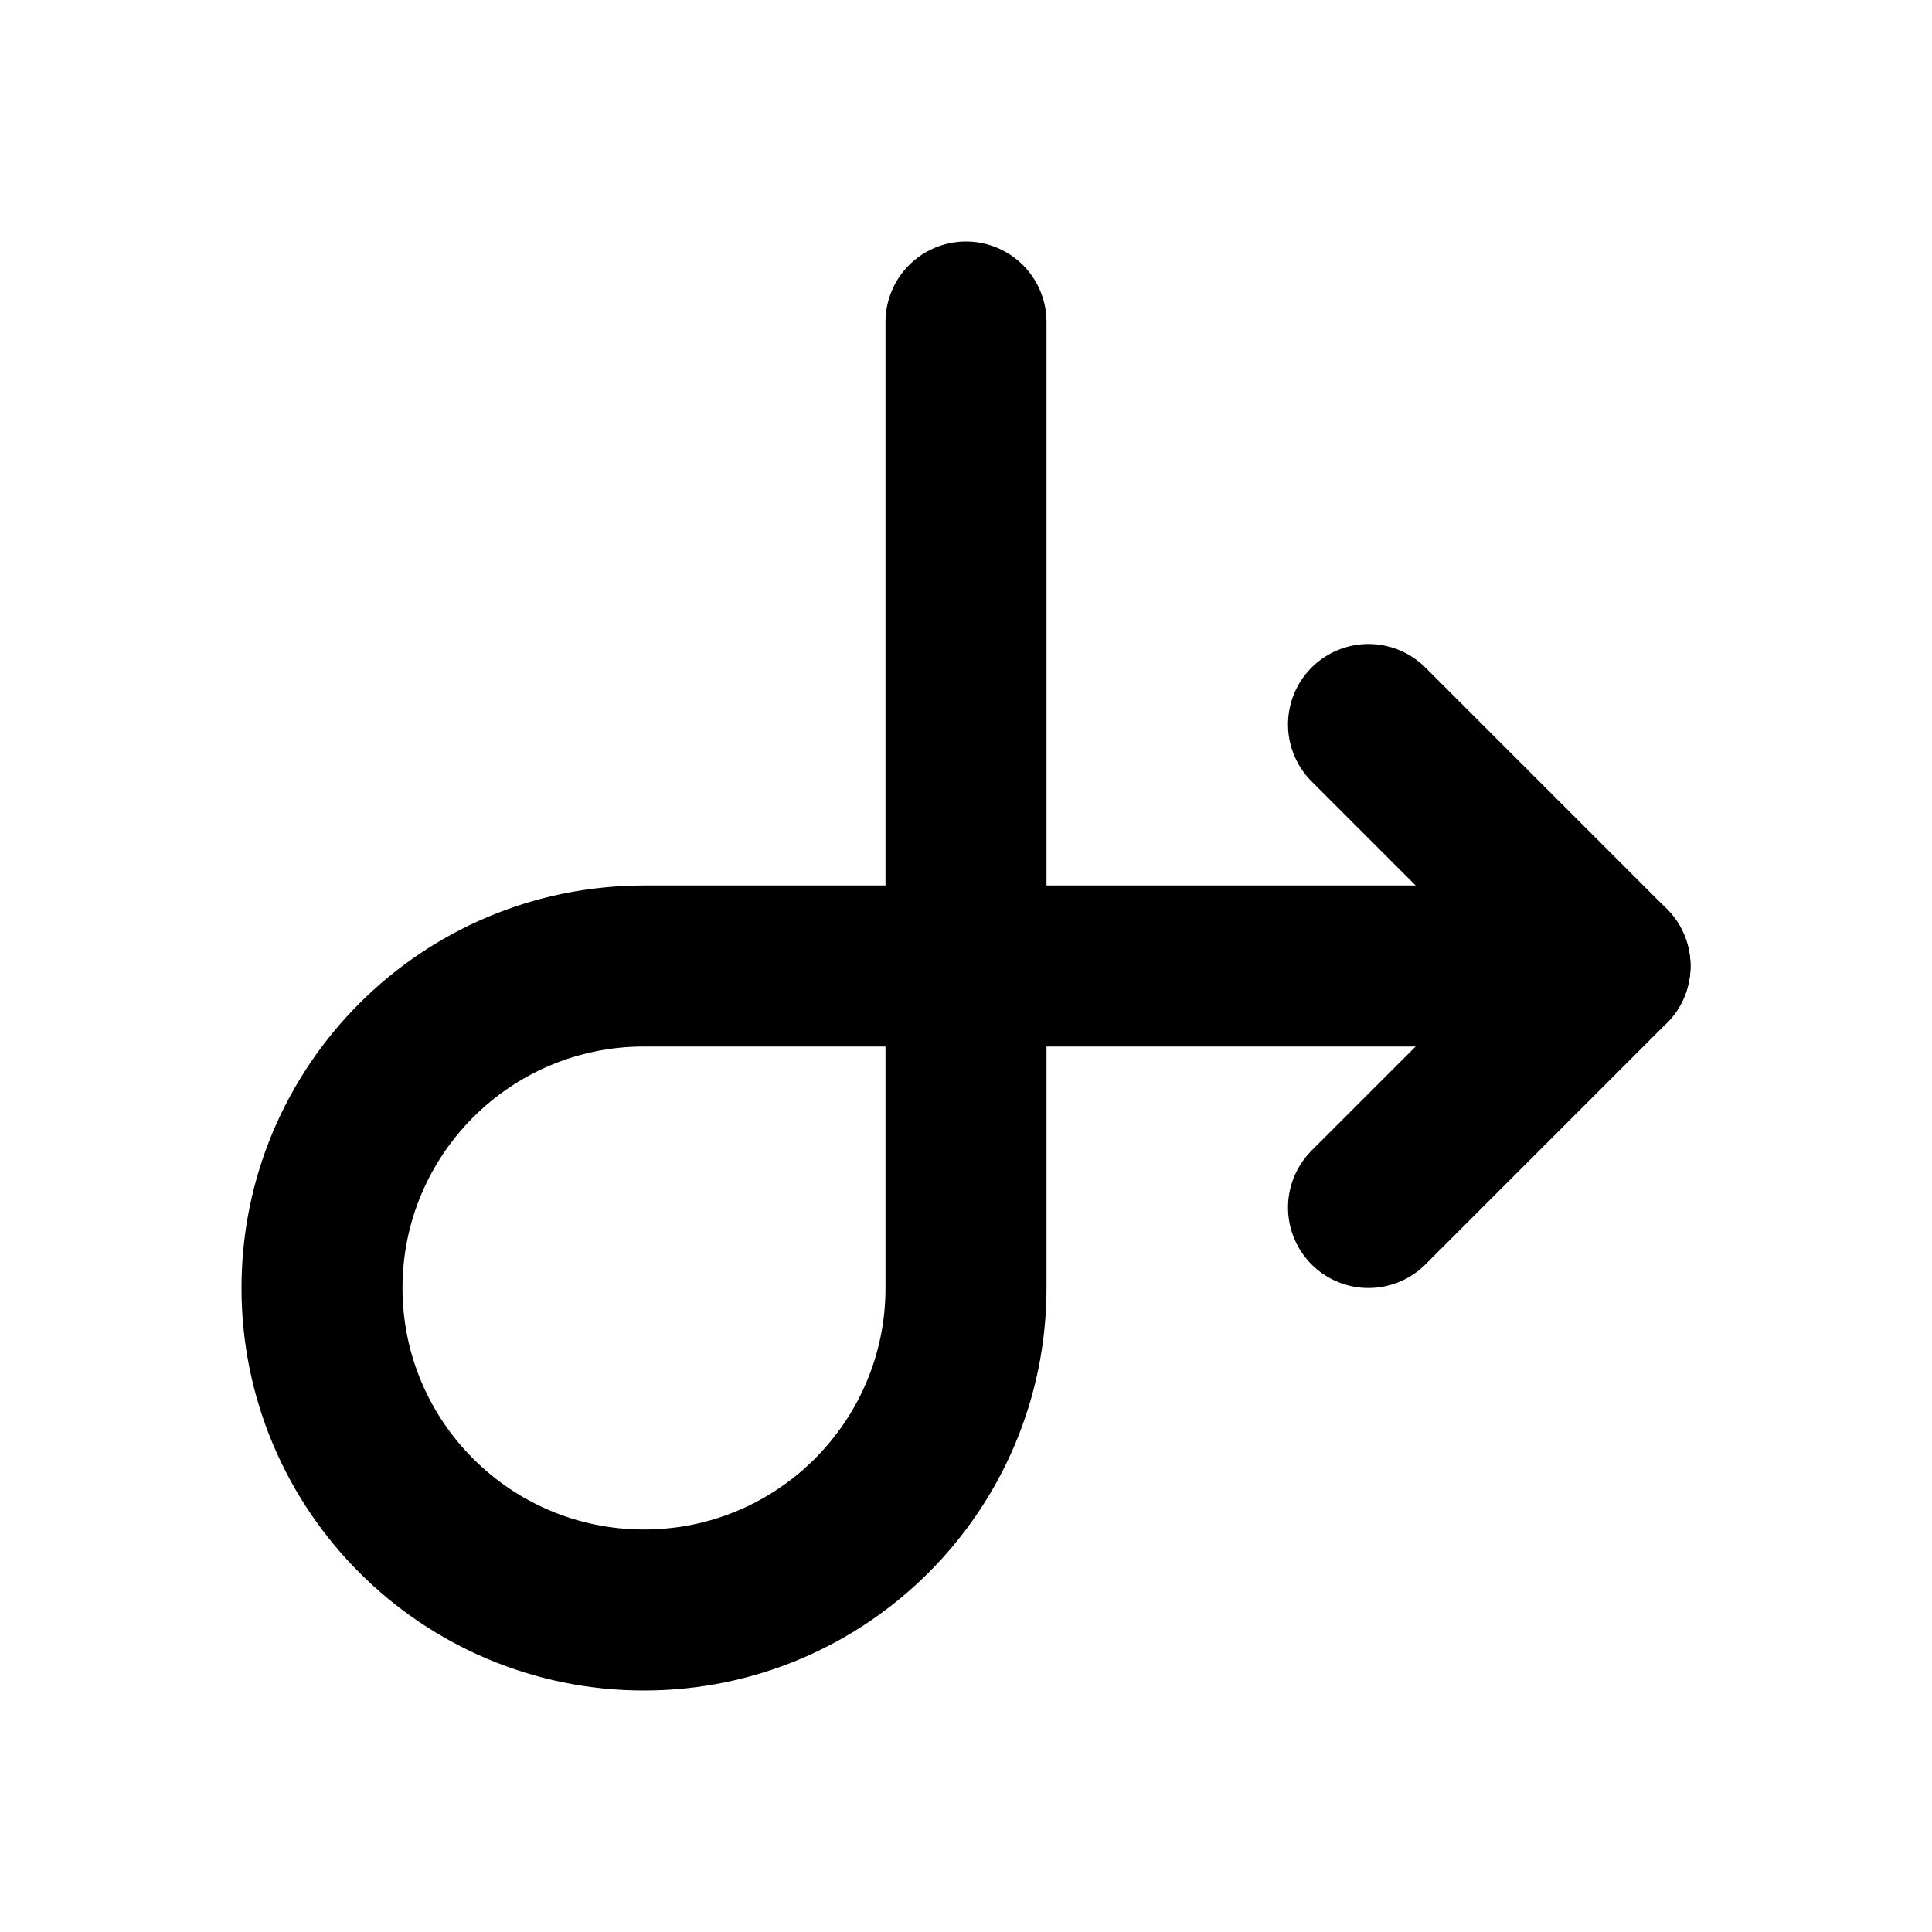
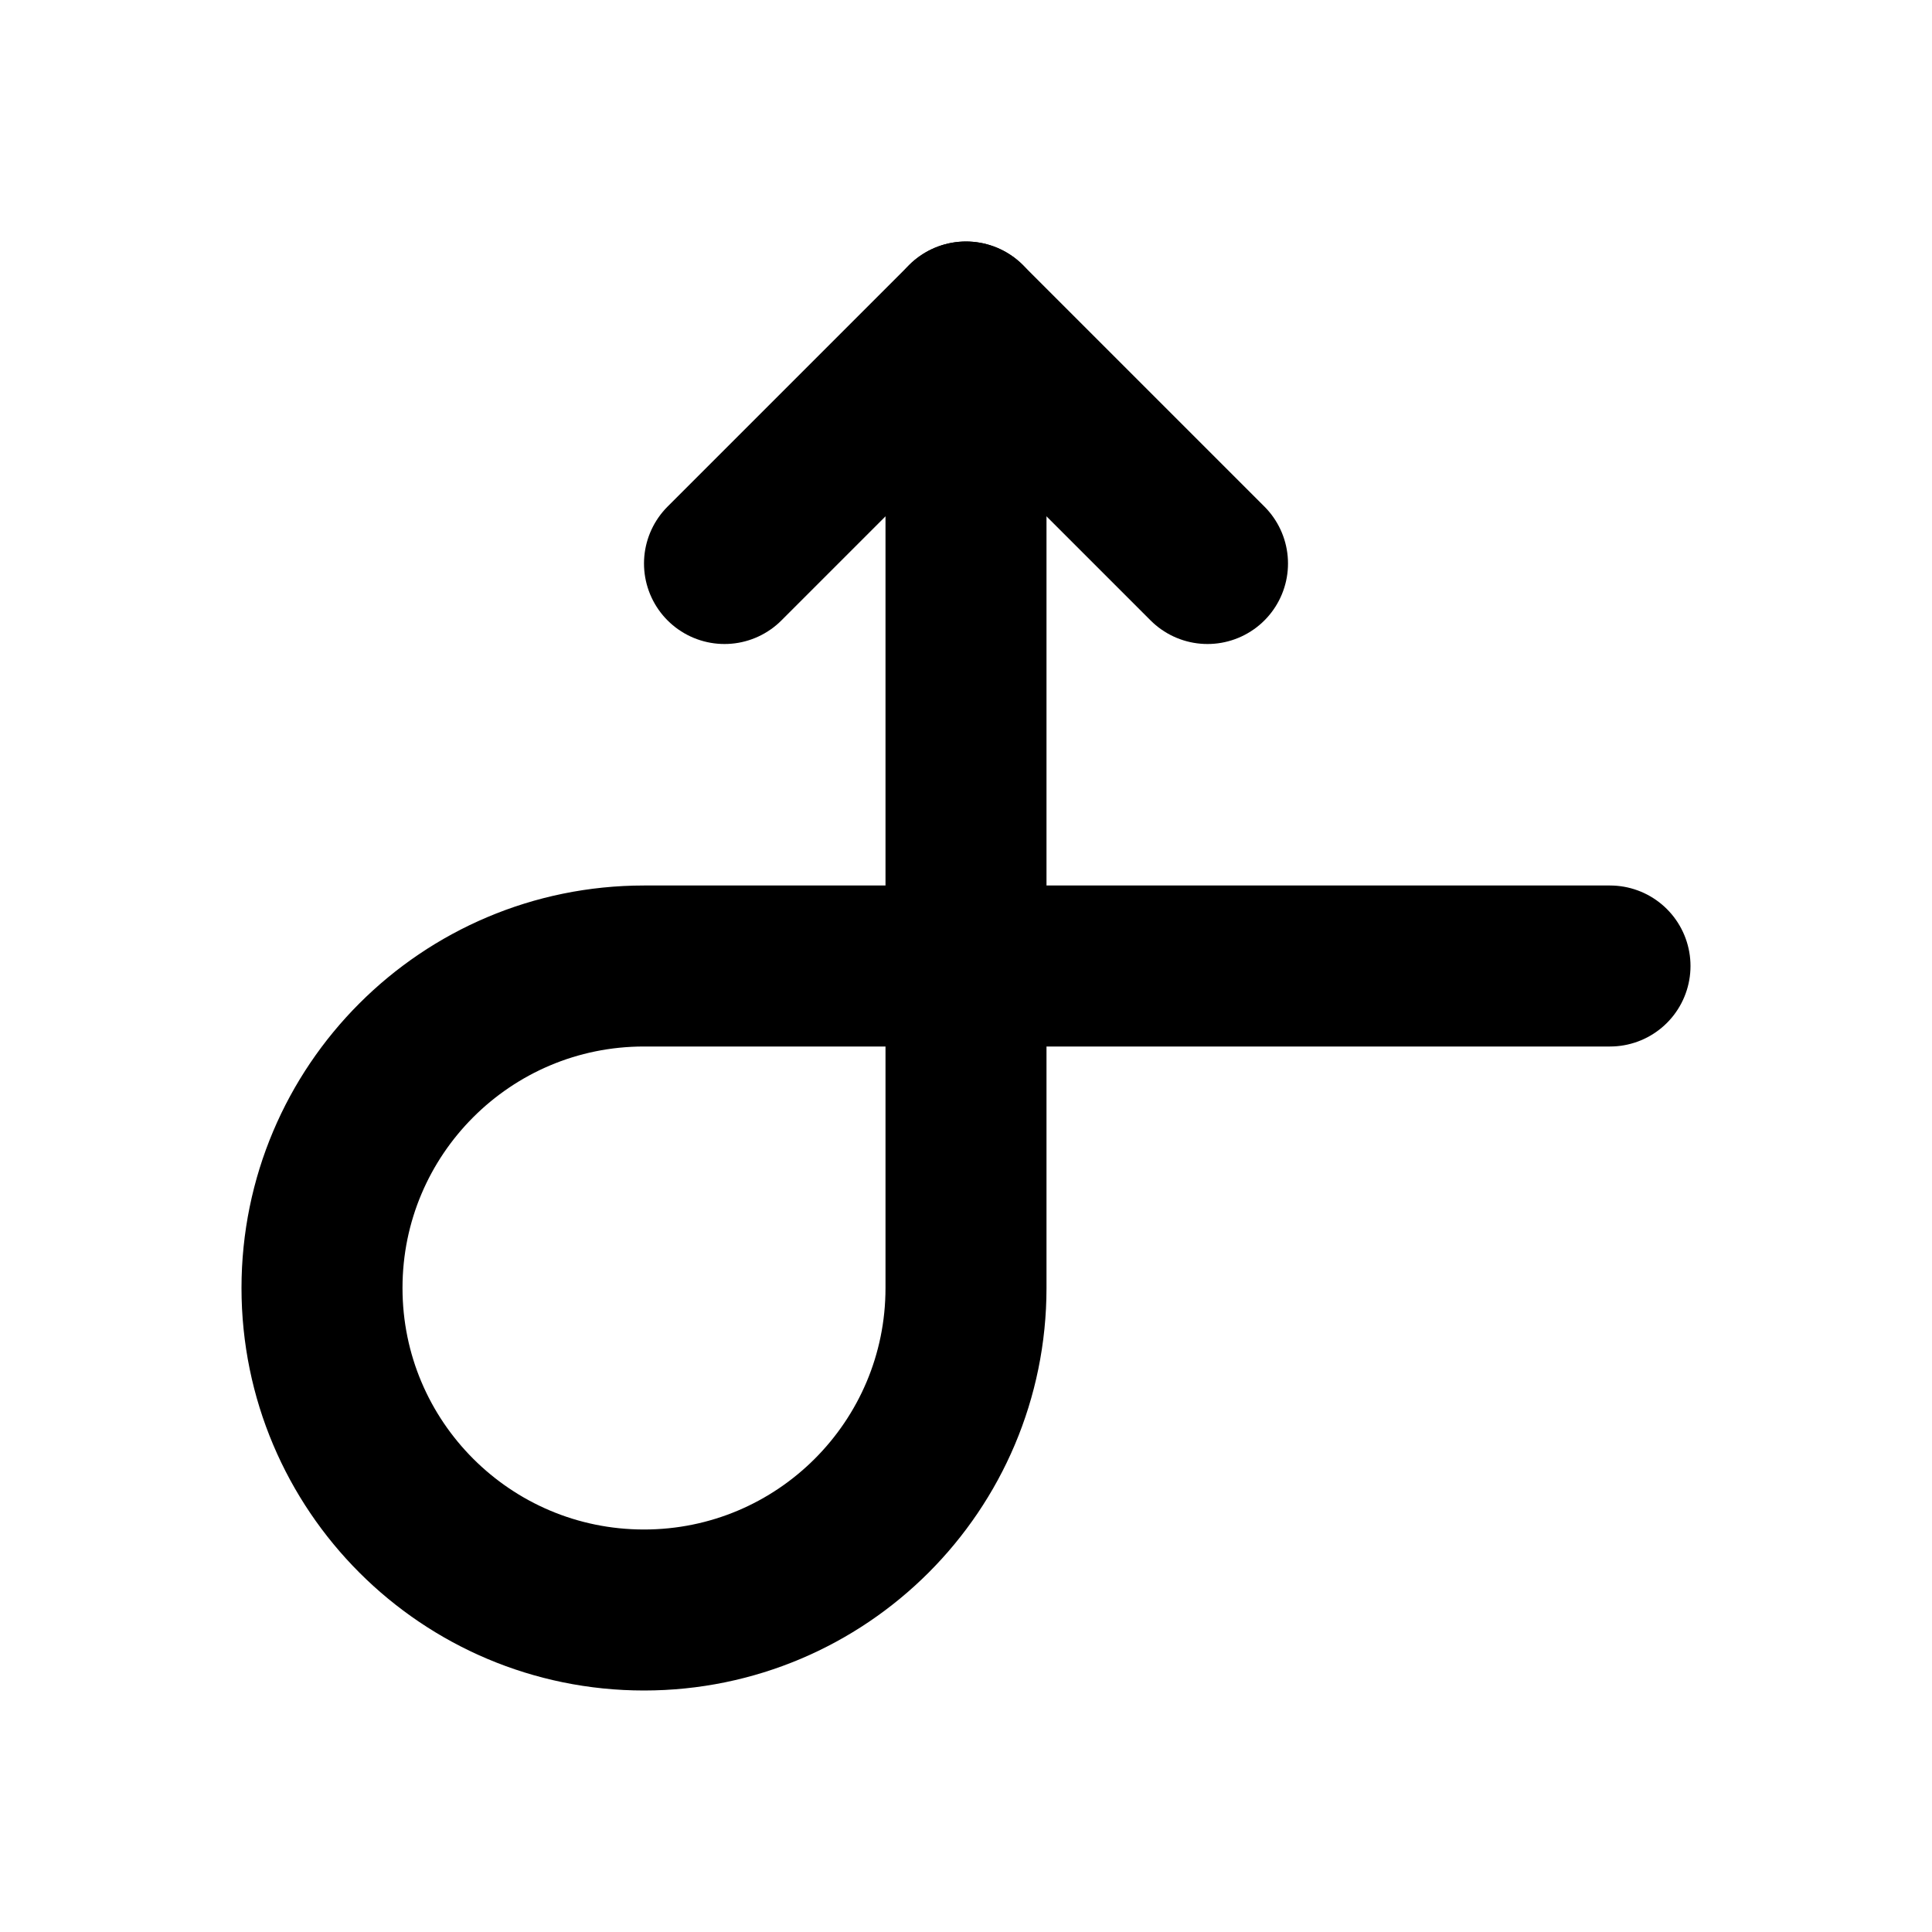
<svg xmlns="http://www.w3.org/2000/svg" width="18" height="18" viewBox="0 0 18 18" fill="none">
  <g transform="scale(1,-1) translate(0,-18)">
    <path d="M9 15V6C9 4.343 7.657 3 6 3C4.343 3 3 4.343 3 6C3 7.657 4.343 9 6 9H15" stroke="black" stroke-width="1.5" stroke-linecap="round" stroke-linejoin="round" />
-     <path d="M12.75 6.75L15 9L12.75 11.25" stroke="black" stroke-width="1.5" stroke-linecap="round" stroke-linejoin="round" />
+     <path d="M6.75 12.75L9 15L11.25 12.75" stroke="black" stroke-width="1.5" stroke-linecap="round" stroke-linejoin="round" />
  </g>
</svg>
